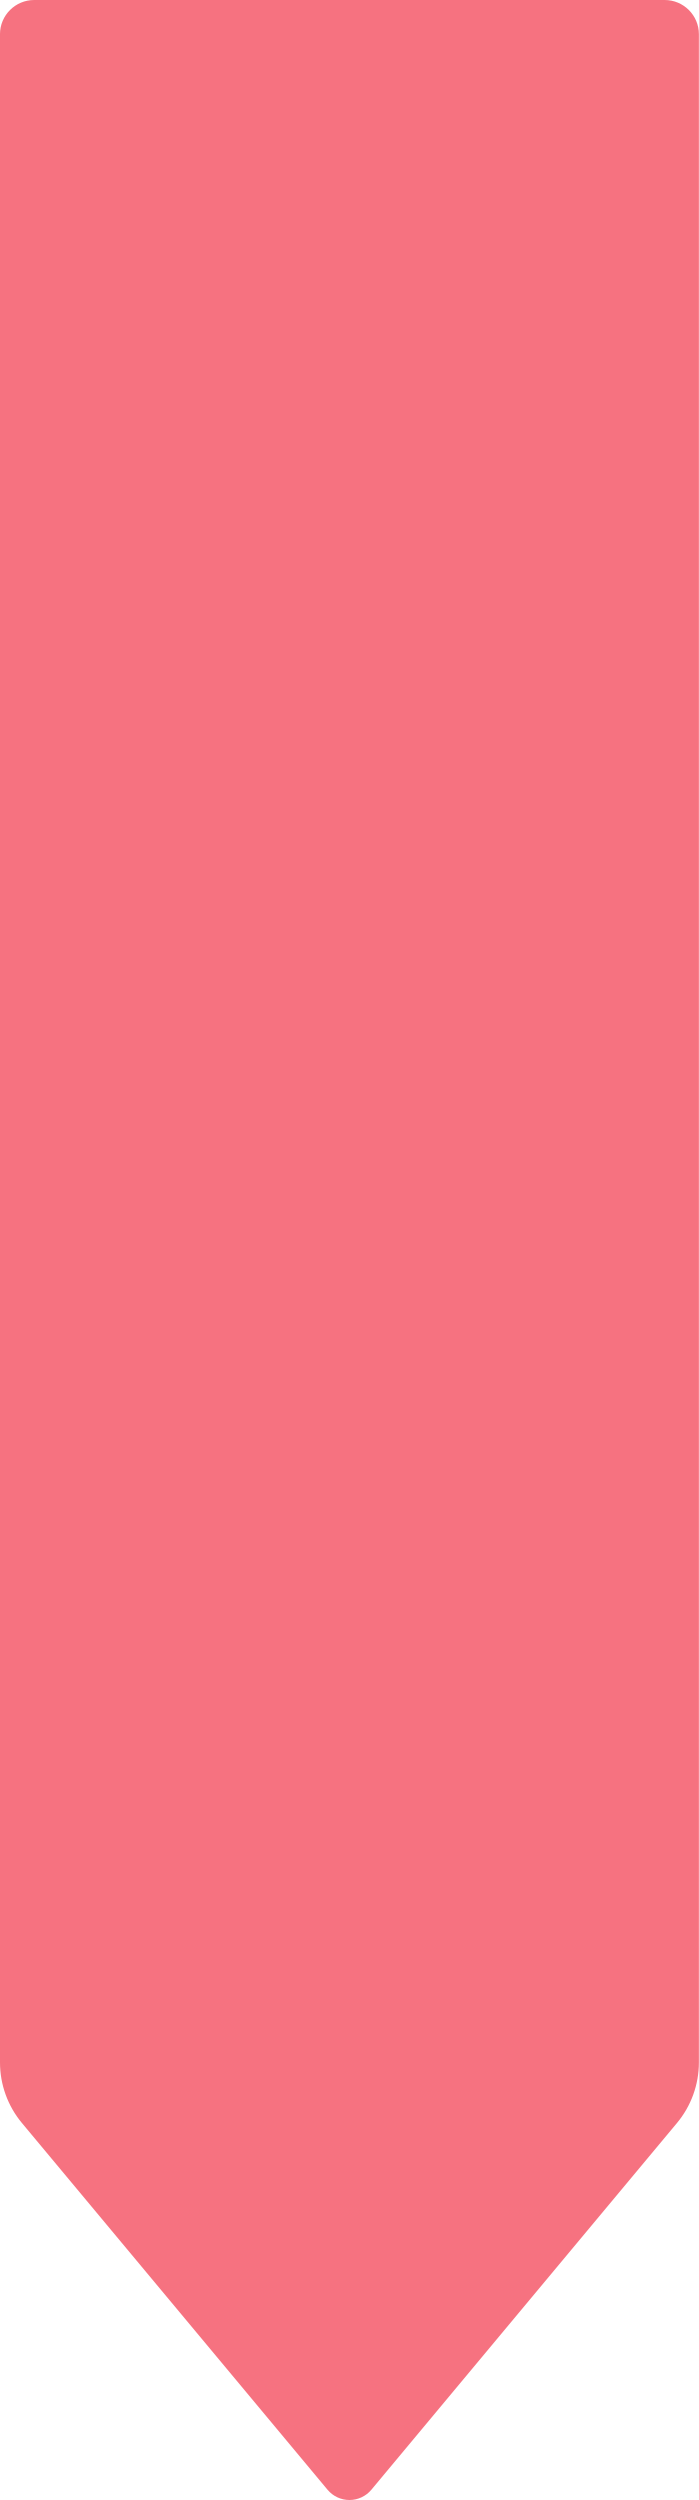
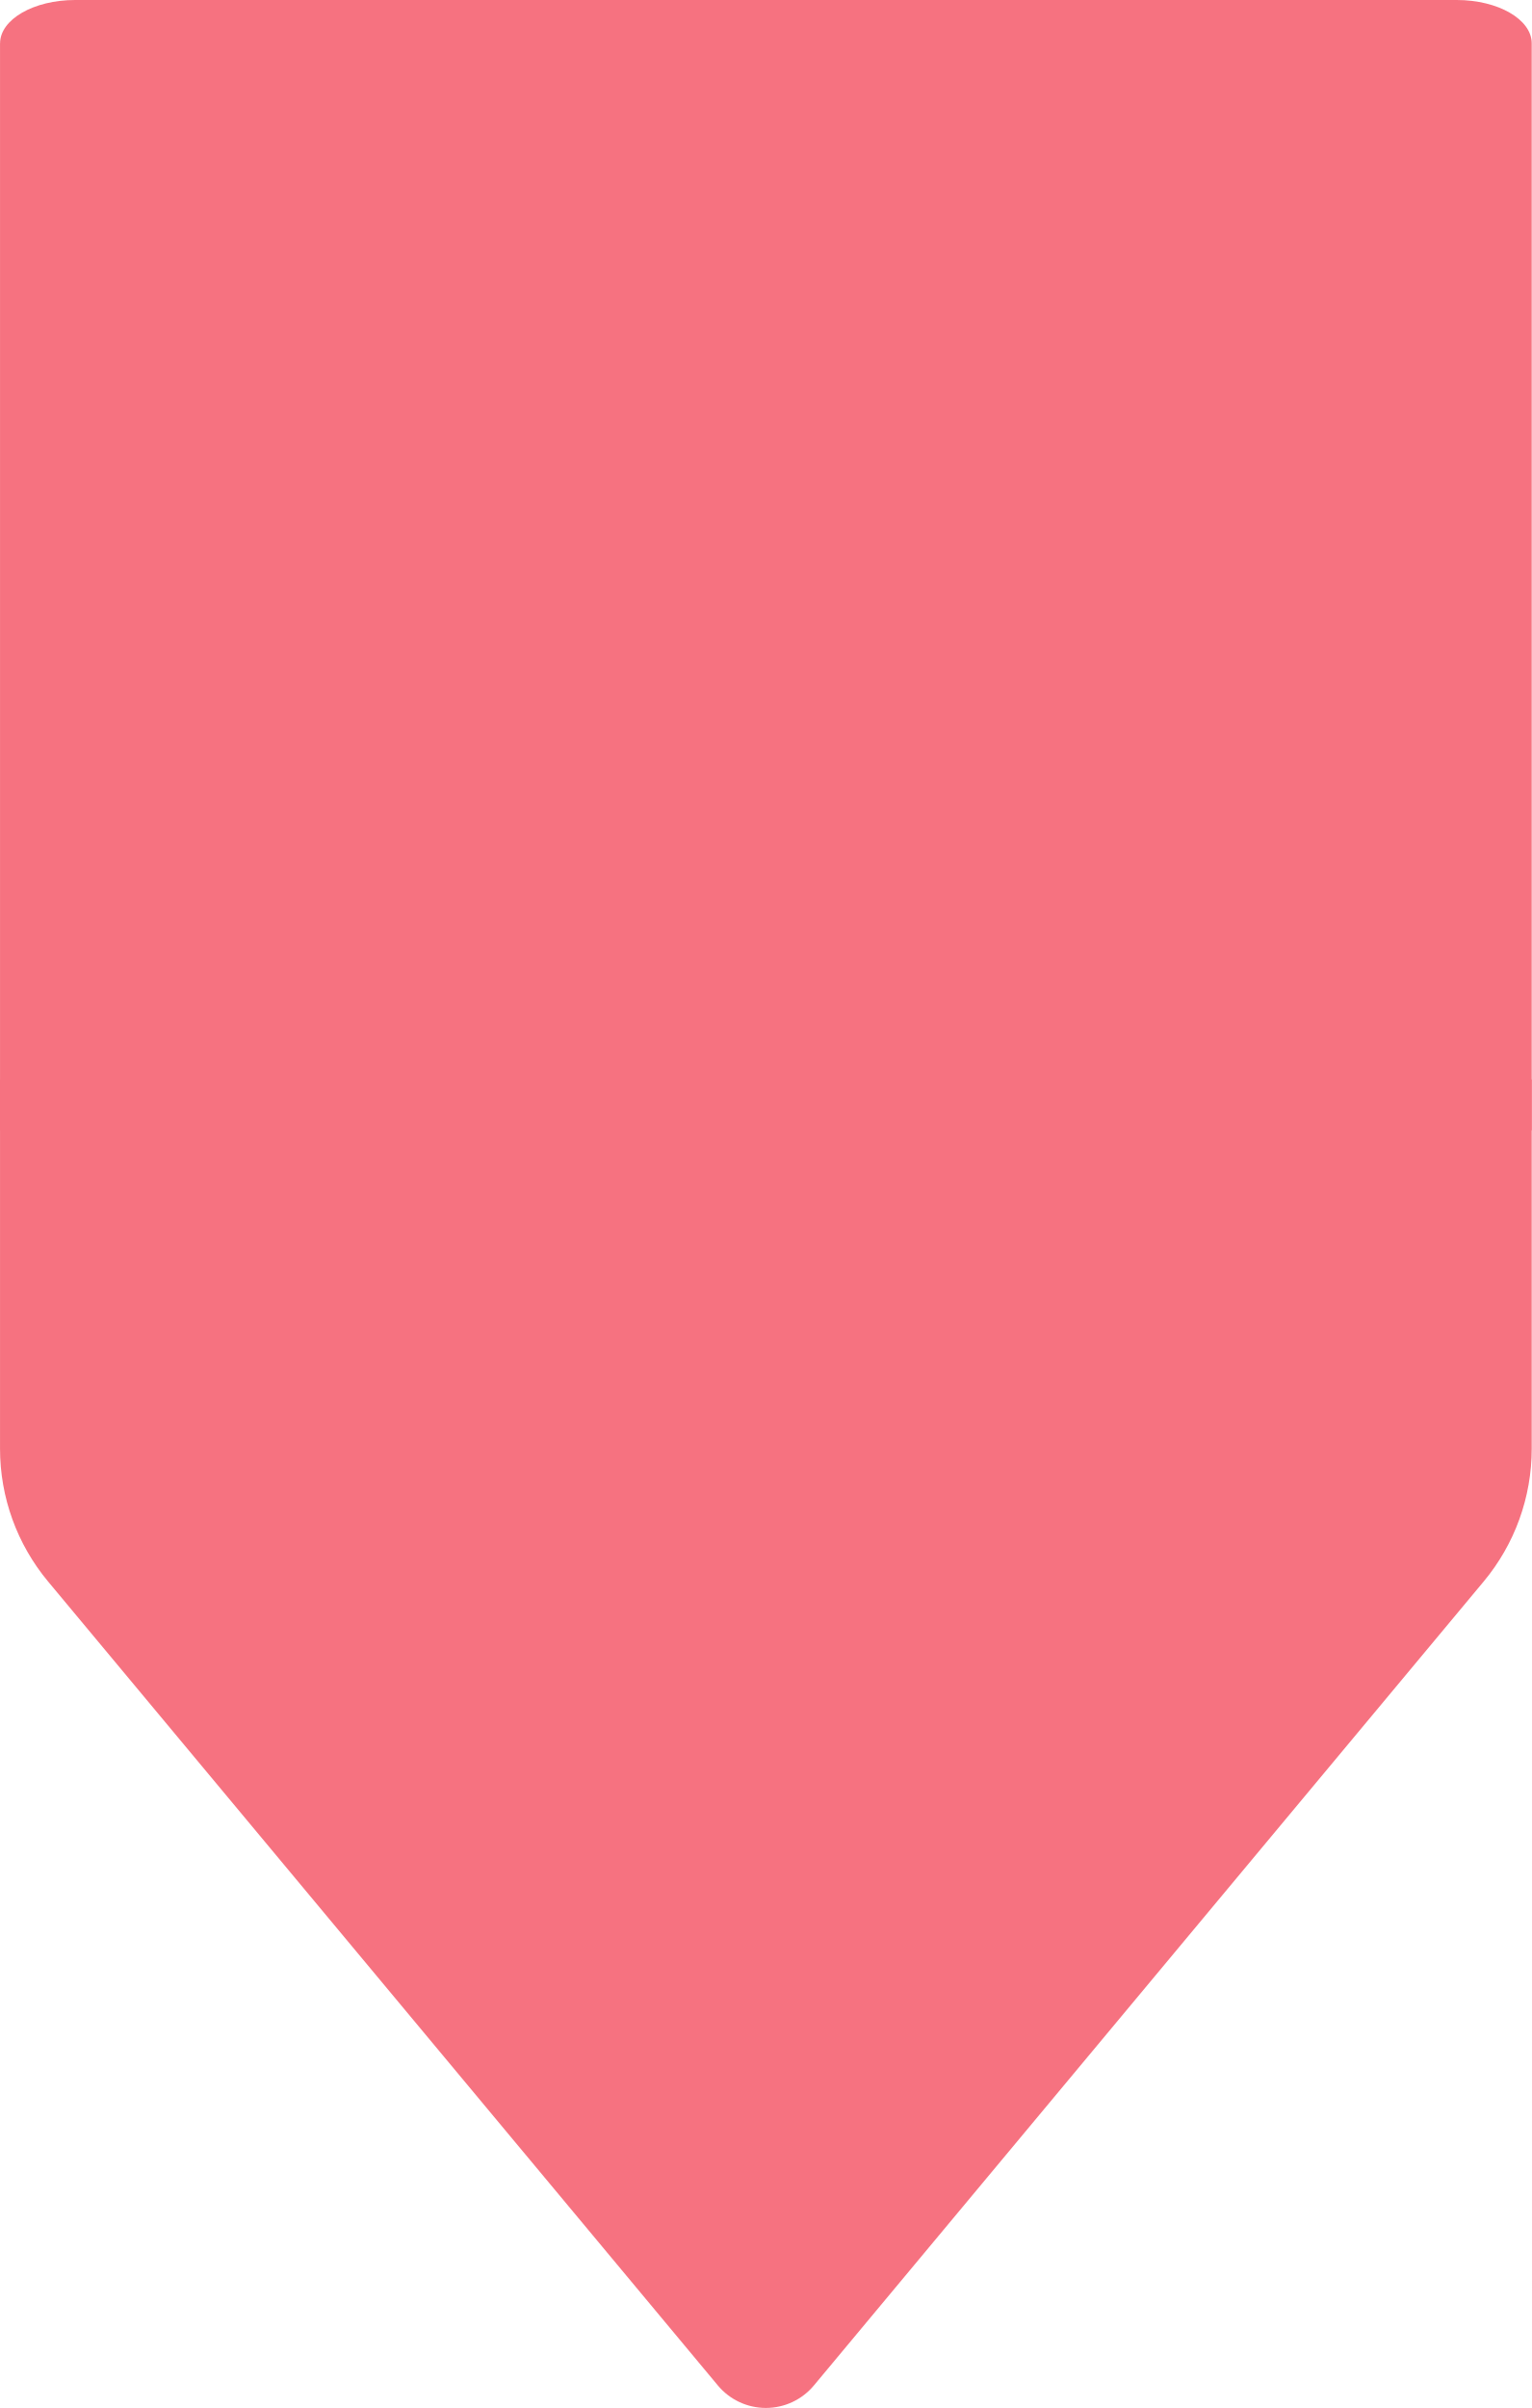
- <svg xmlns="http://www.w3.org/2000/svg" width="50mm" height="178.85mm" version="1.1" viewBox="0 0 50 178.85">
-   <path transform="scale(.26458)" d="m0 9.26v548.41a25.578 25.578 70.097 0 0 5.928 16.374l82.631 99.157a7.717 7.717 180 0 0 11.857 0l82.631-99.157a25.578 25.578 109.9 0 0 5.928-16.374v-548.41a9.26 9.26 45 0 0-9.26-9.26h-170.46a9.26 9.26 135 0 0-9.26 9.26z" fill="#f67280" fill-rule="evenodd" stop-color="#000000" stroke-width="1.031" style="font-variation-settings:normal" />
+ <svg xmlns="http://www.w3.org/2000/svg" width="18.598mm" height="29.228mm" version="1.1" viewBox="0 0 18.598 29.228" id="svg6">
+   <defs id="defs10">
+     <clipPath clipPathUnits="userSpaceOnUse" id="clipPath873-2">
+       <rect style="font-variation-settings:normal;opacity:1;vector-effect:none;fill:#0000ff;fill-opacity:1;fill-rule:evenodd;stroke-width:0.213;stroke-linecap:butt;stroke-linejoin:miter;stroke-miterlimit:4;stroke-dasharray:none;stroke-dashoffset:0;stroke-opacity:1;stop-color:#000000;stop-opacity:1" id="rect875-1" width="25.787" height="16.234" x="-3.714" y="50.398" />
+     </clipPath>
+     <clipPath clipPathUnits="userSpaceOnUse" id="clipPath973">
+       <rect style="font-variation-settings:normal;opacity:1;vector-effect:none;fill:#0000ff;fill-opacity:1;fill-rule:evenodd;stroke-width:0.252;stroke-linecap:butt;stroke-linejoin:miter;stroke-miterlimit:4;stroke-dasharray:none;stroke-dashoffset:0;stroke-opacity:1;stop-color:#000000;stop-opacity:1" id="rect975" width="21.849" height="26.955" x="-1.307" y="-3.205" />
+     </clipPath>
+   </defs>
+   <g id="g849" clip-path="url(#clipPath973)" transform="matrix(1,0,0,0.5776715,-1.7206e-4,0)">
+     <g id="g836">
+       <path d="m 4.9206e-4,0.911 v 53.97 a 2.517,2.517 0 0 0 0.583,1.611 l 8.132,9.758 a 0.759,0.759 0 0 0 1.167,0 l 8.132,-9.758 a 2.517,2.517 0 0 0 0.583,-1.611 v -53.97 A 0.911,0.911 0 0 0 17.687,0 H 0.912 a 0.911,0.911 0 0 0 -0.911,0.911 z" fill="#f67280" fill-rule="evenodd" stop-color="#000000" stroke-width="0.098" style="font-variation-settings:normal" id="path4" />
+     </g>
+   </g>
+   <g id="g849-4" clip-path="url(#clipPath873-2)" transform="translate(-1.7206e-4,-37.29624)">
+     <g id="g836-6">
+       <path d="m 4.9206e-4,0.911 v 53.97 a 2.517,2.517 0 0 0 0.583,1.611 l 8.132,9.758 a 0.759,0.759 0 0 0 1.167,0 l 8.132,-9.758 a 2.517,2.517 0 0 0 0.583,-1.611 v -53.97 A 0.911,0.911 0 0 0 17.687,0 H 0.912 a 0.911,0.911 0 0 0 -0.911,0.911 z" fill="#f67280" fill-rule="evenodd" stop-color="#000000" stroke-width="0.098" style="font-variation-settings:normal" id="path4-2" />
+     </g>
+   </g>
</svg>
